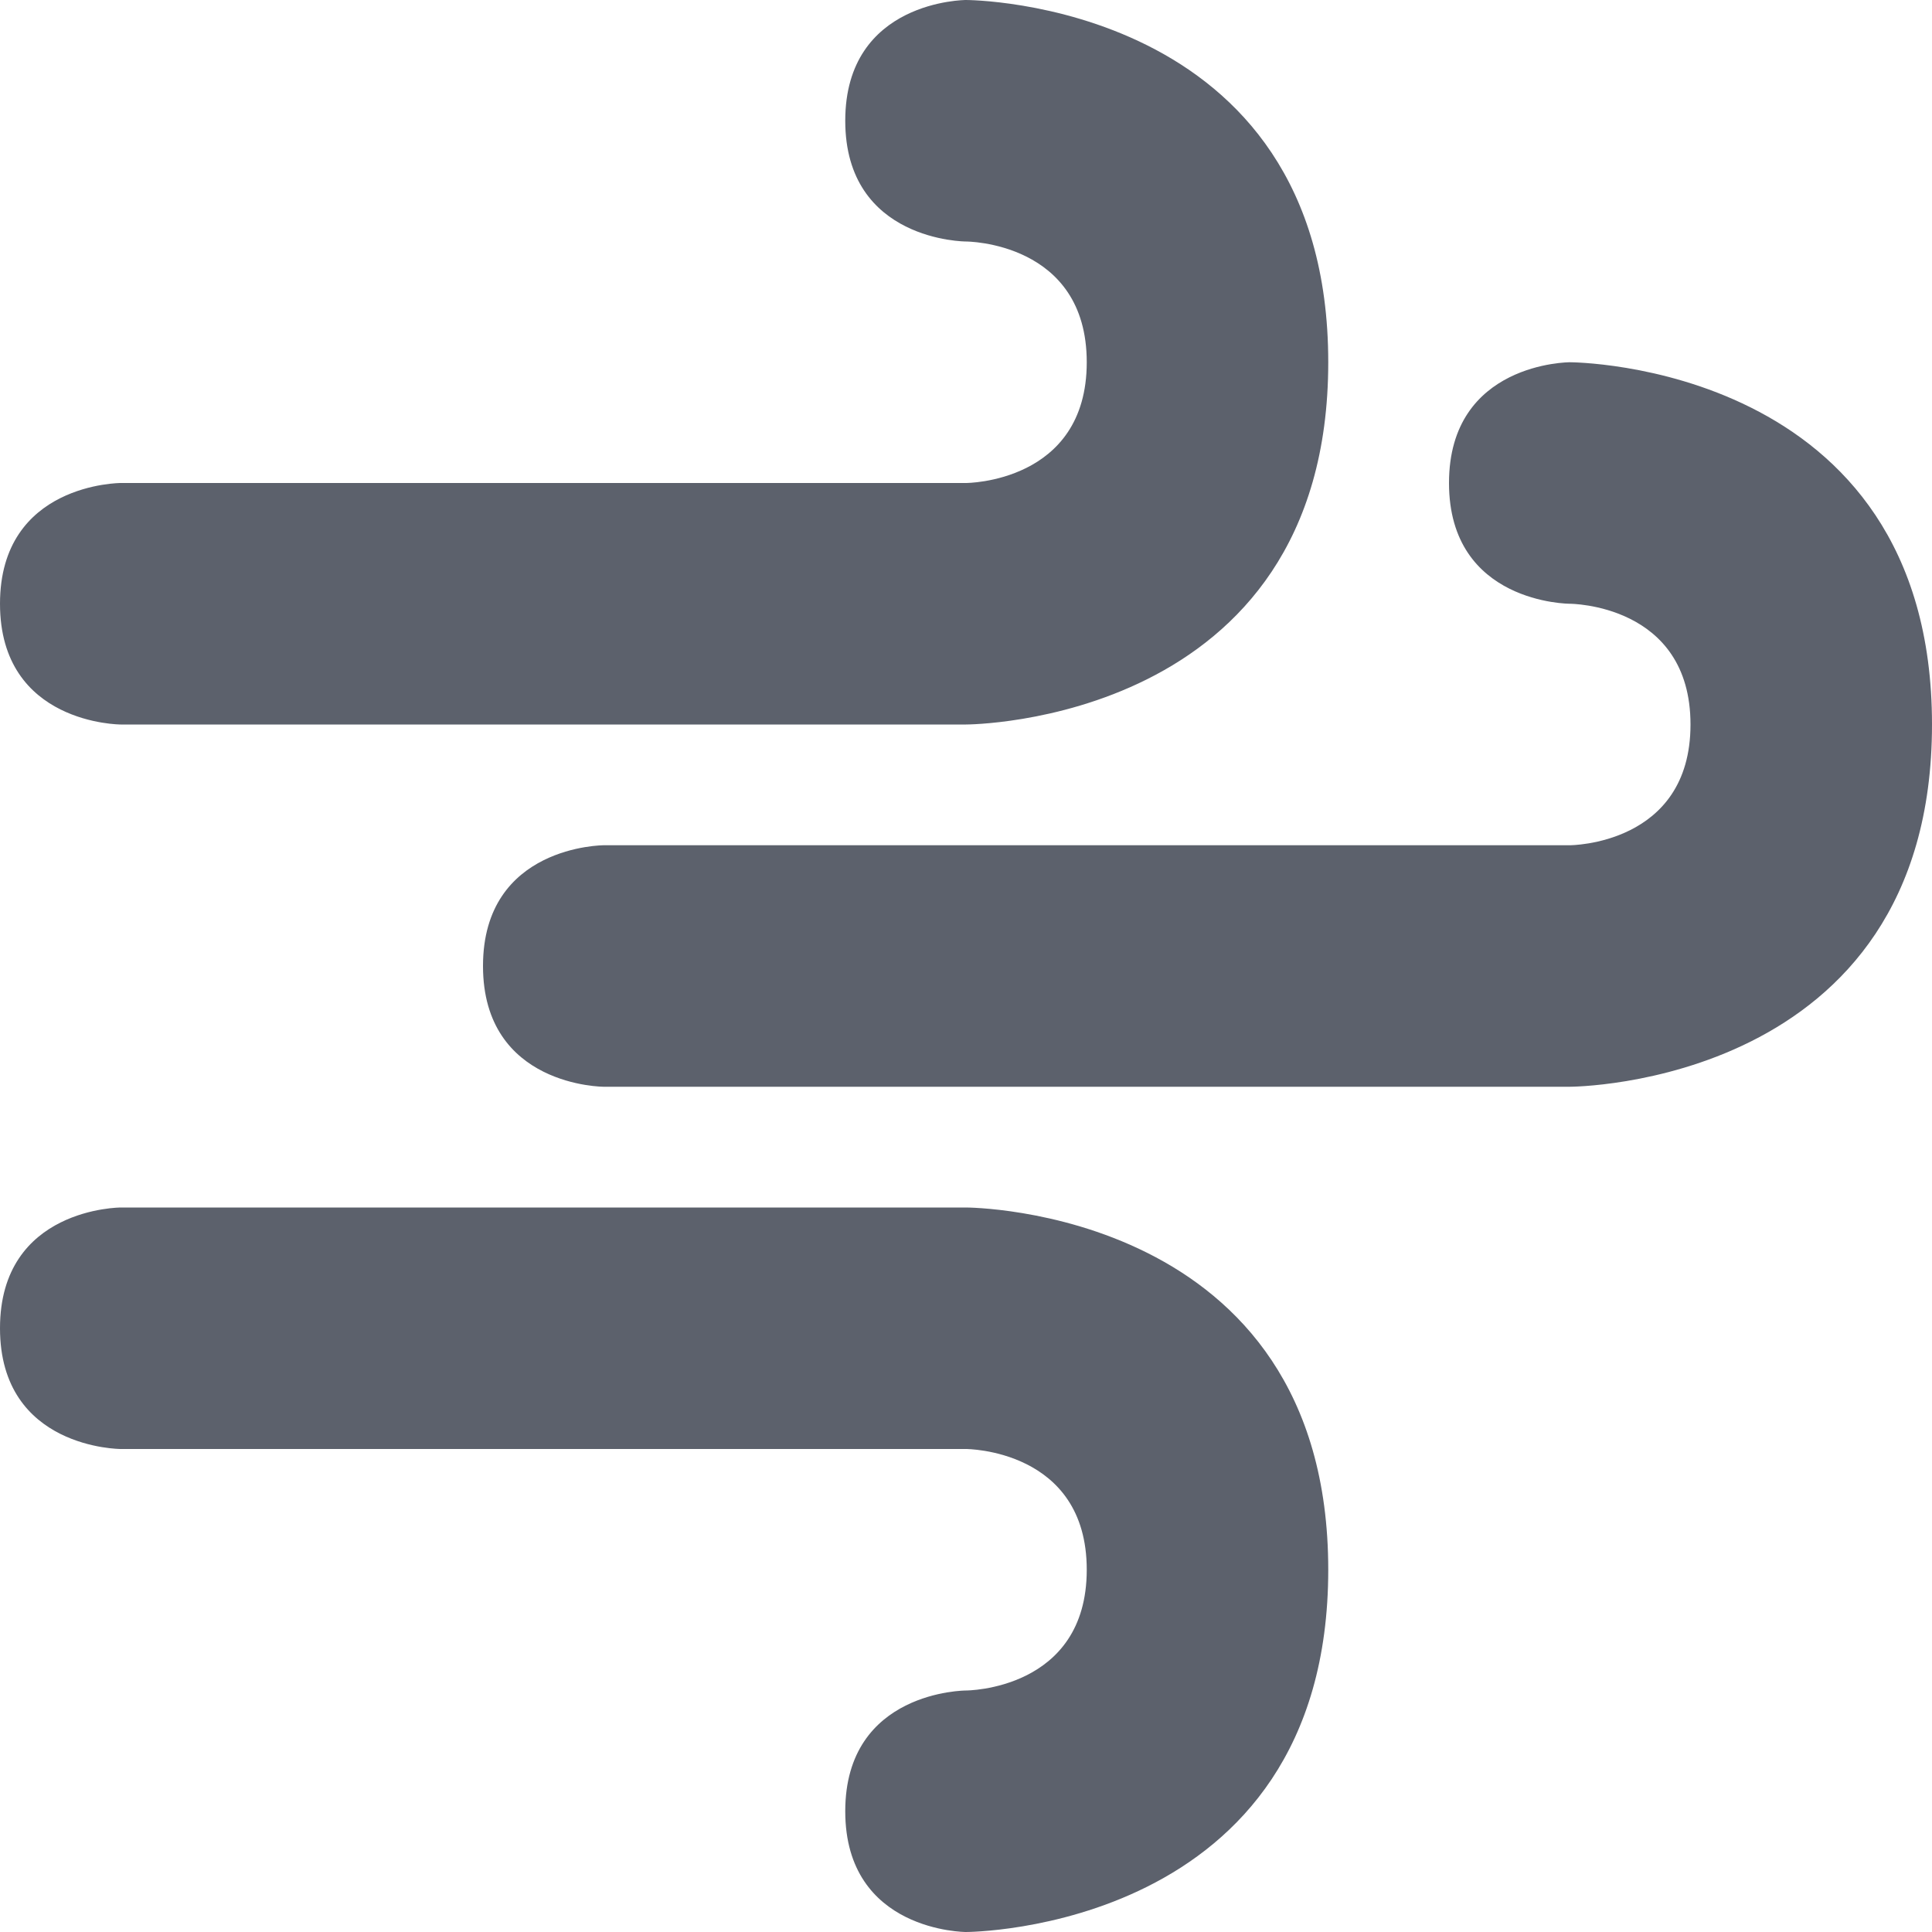
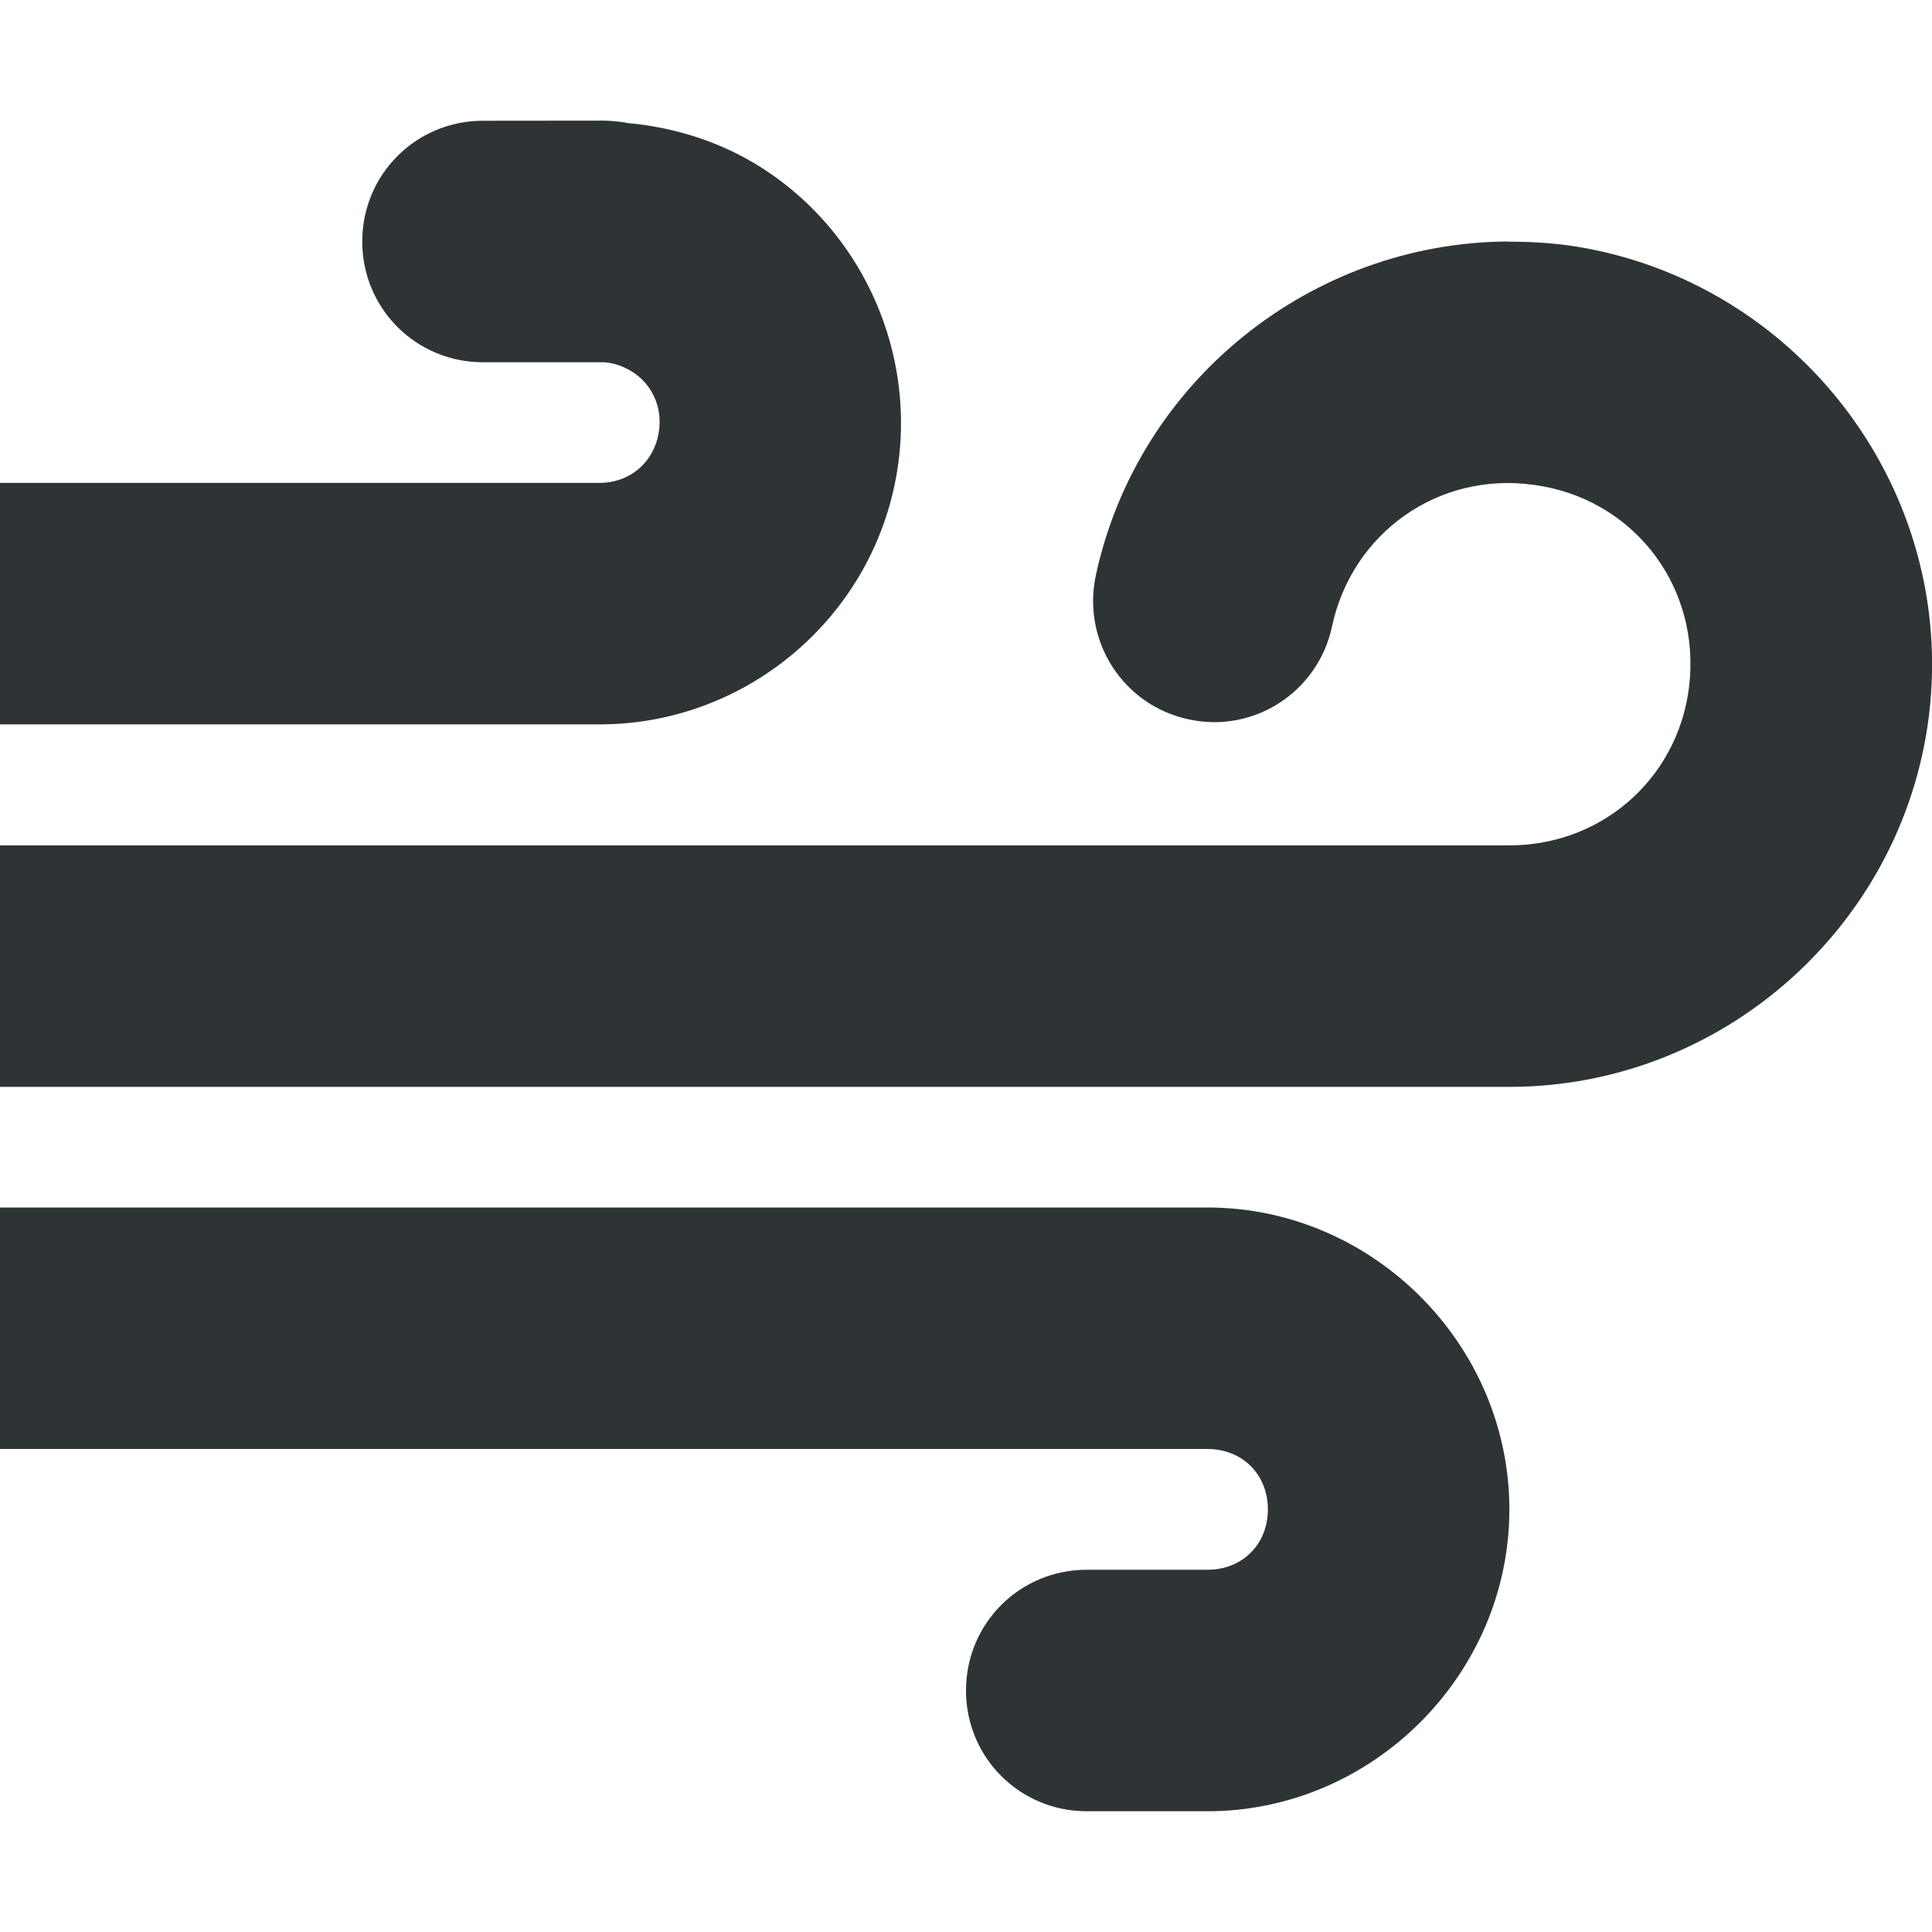
- <svg xmlns="http://www.w3.org/2000/svg" width="16" height="16" version="1.1">
-   <path style="fill:#5c616c" d="M 8,16 C 8,16 7,16 7,15 7,14 8,14 8,14 8,14 9,14 9,13 9,12 8,12 8,12 H 1 C 1,12 0,12 0,11 0,10 1,10 1,10 H 8 C 8,10 11,10 11,13 11,16 8,16 8,16 Z M 13,3 C 13,3 12,3 12,4 12,5 13,5 13,5 13,5 14,5 14,6 14,7 13,7 13,7 H 5 C 5,7 4,7 4,8 4,9 5,9 5,9 H 13 C 13,9 16,9 16,6 16,3 13,3 13,3 Z M 8,0 C 8,0 7,0 7,1 7,2 8,2 8,2 8,2 9,2 9,3 9,4 8,4 8,4 H 1 C 1,4 0,4 0,5 0,6 1,6 1,6 H 8 C 8,6 11,6 11,3 11,0 8,0 8,0 Z" />
+ <svg xmlns="http://www.w3.org/2000/svg" height="16px" viewBox="0 0 16 16" width="16px">
+   <path d="m 4 1 c -0.555 0 -1 0.445 -1 1 s 0.445 1 1 1 h 1 c 0.074 0.004 0.145 0.027 0.215 0.066 c 0.199 0.113 0.289 0.34 0.23 0.566 c -0.059 0.223 -0.25 0.367 -0.477 0.367 h -4.969 v 2 h 4.969 c 1.125 0 2.121 -0.766 2.41 -1.855 c 0.289 -1.086 -0.188 -2.246 -1.16 -2.809 c -0.32 -0.184 -0.672 -0.285 -1.023 -0.316 c -0.004 0 -0.008 0 -0.012 -0.004 c -0.062 -0.008 -0.121 -0.016 -0.184 -0.016 z m 8.48 1 c -1.617 0.012 -3.059 1.152 -3.406 2.77 c -0.113 0.543 0.23 1.074 0.773 1.188 c 0.539 0.117 1.07 -0.23 1.184 -0.77 c 0.168 -0.781 0.887 -1.285 1.676 -1.172 c 0.793 0.109 1.344 0.793 1.289 1.59 c -0.055 0.797 -0.699 1.395 -1.496 1.395 h -12.5 v 2 h 12.5 c 1.828 0 3.363 -1.43 3.492 -3.254 c 0.129 -1.828 -1.195 -3.457 -3.004 -3.715 c -0.172 -0.023 -0.34 -0.031 -0.508 -0.031 z m -12.48 8 v 2 h 10 c 0.289 0 0.5 0.211 0.5 0.5 s -0.211 0.5 -0.5 0.5 h -1 c -0.555 0 -1 0.445 -1 1 s 0.445 1 1 1 h 1 c 1.367 0 2.5 -1.133 2.5 -2.5 s -1.133 -2.5 -2.5 -2.5 z m 0 0" fill="#2e3436" />
</svg>
